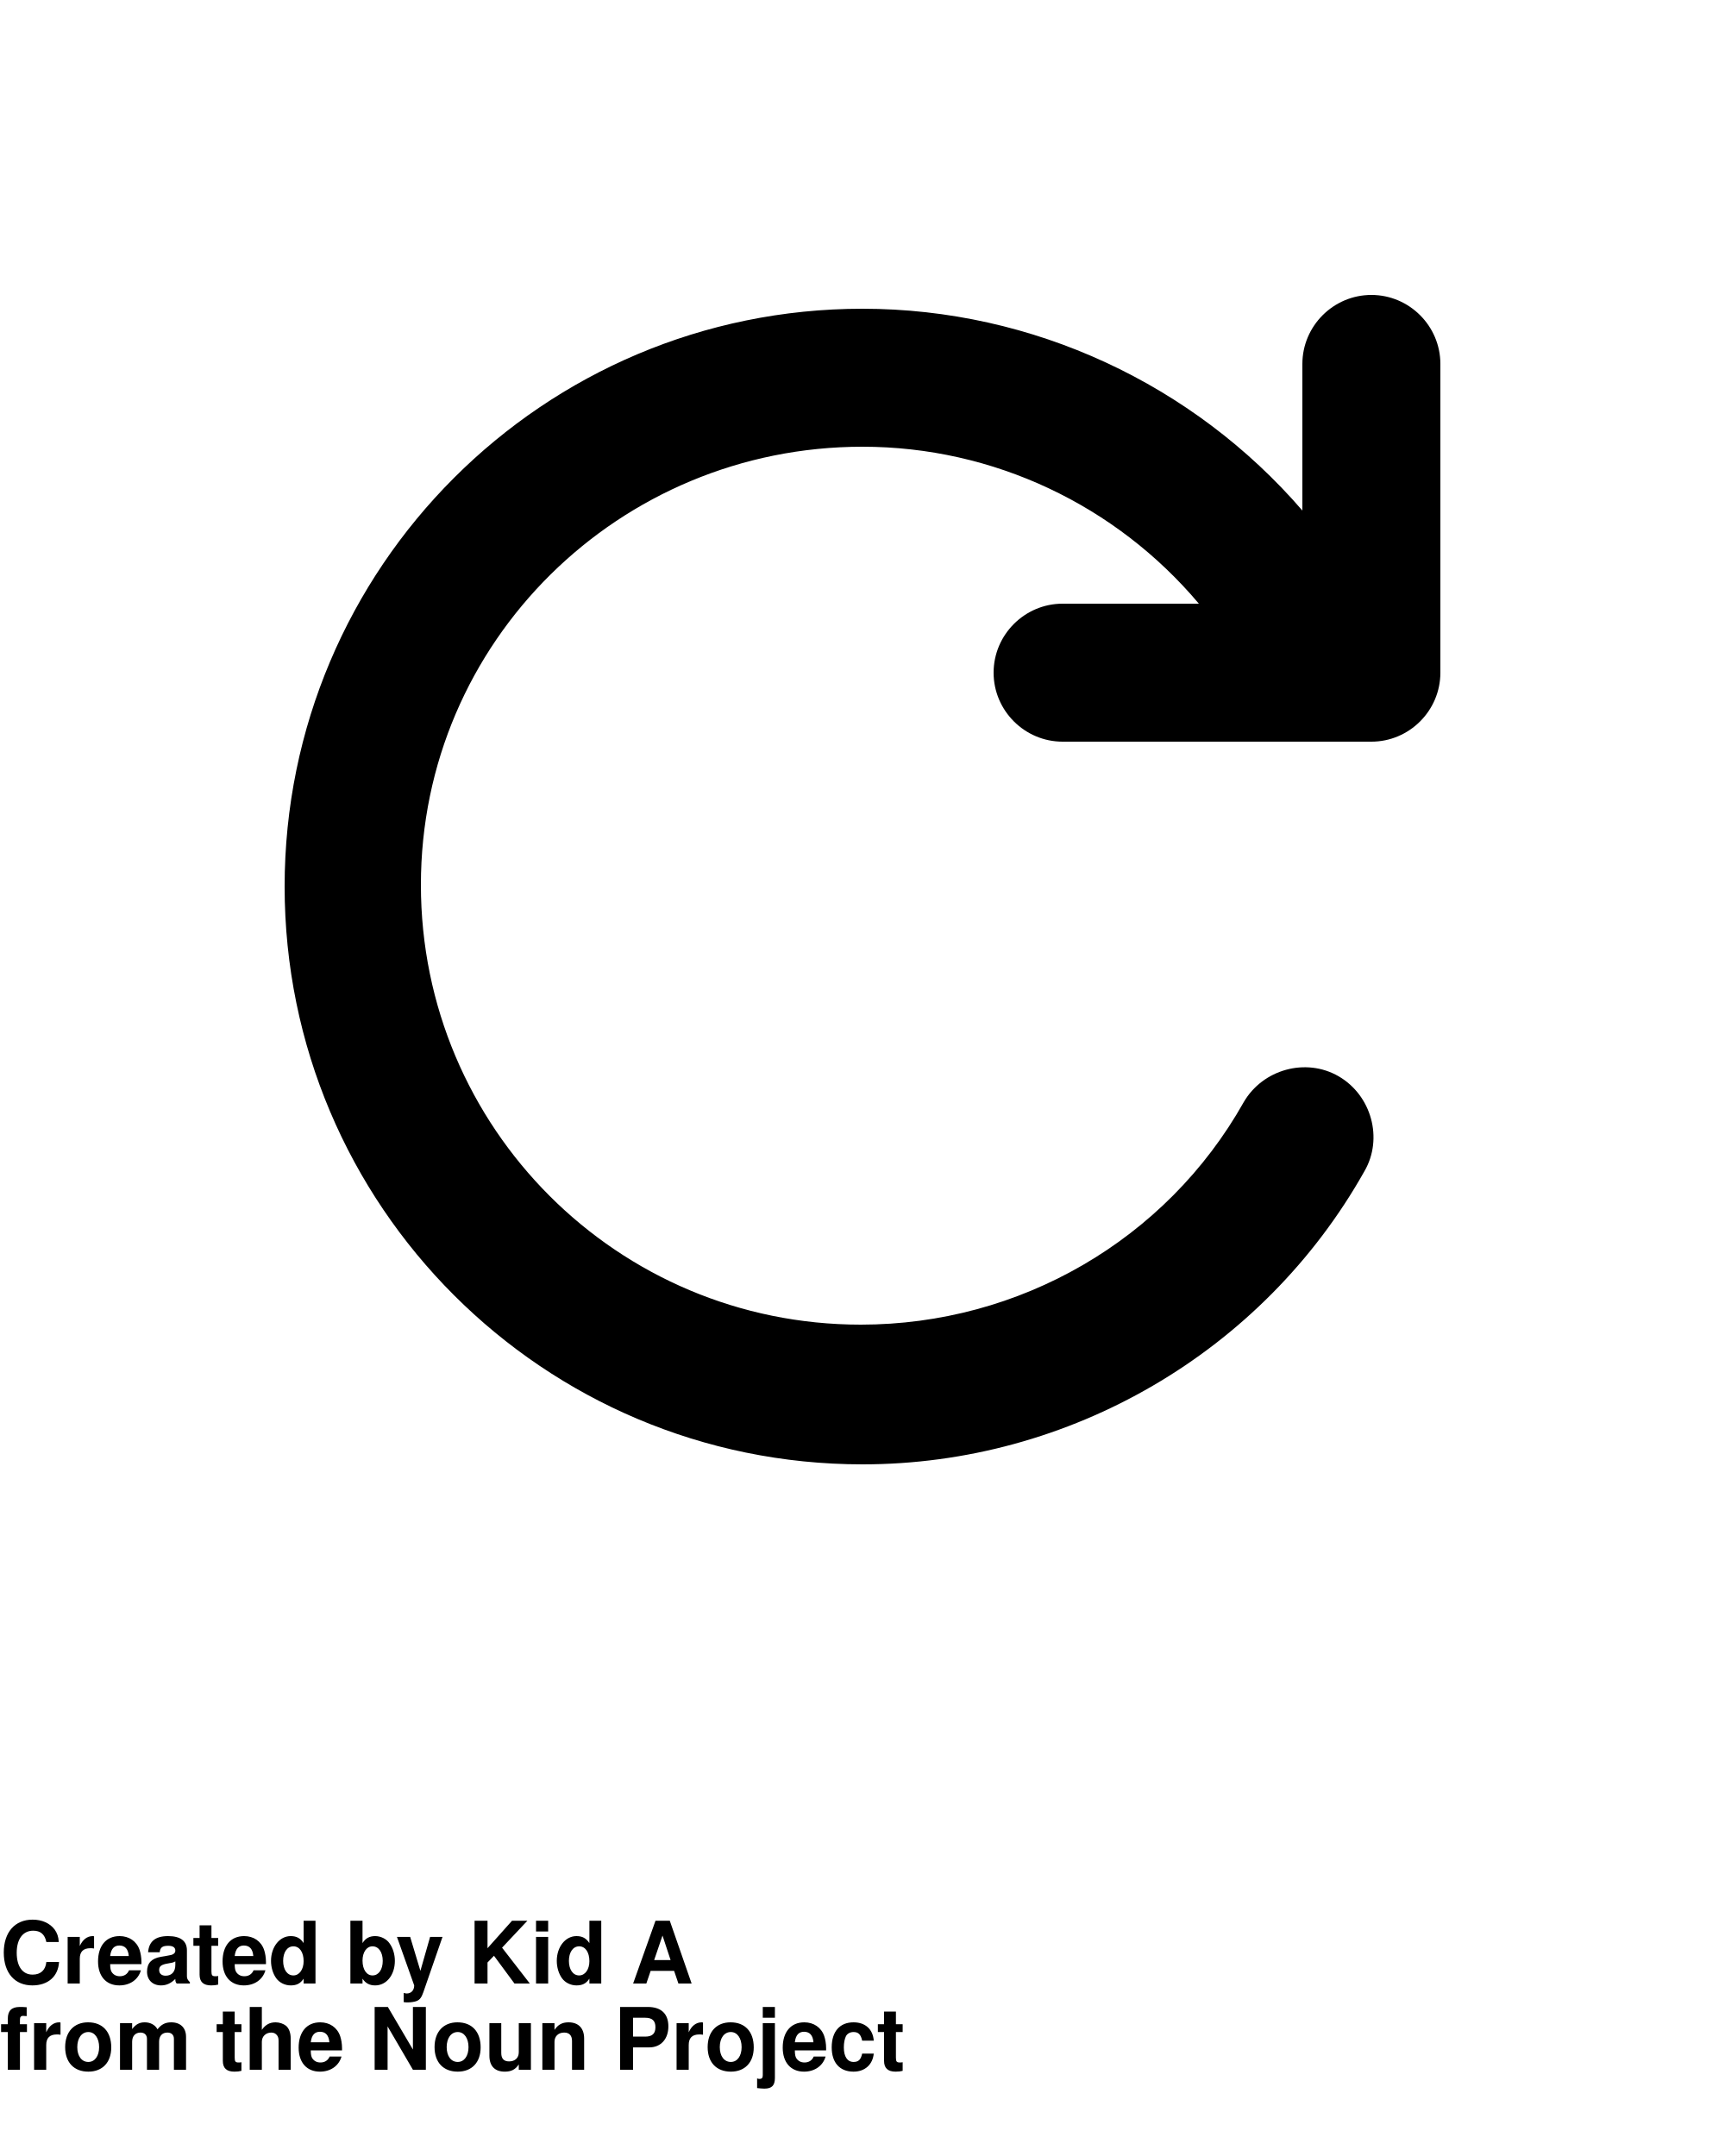
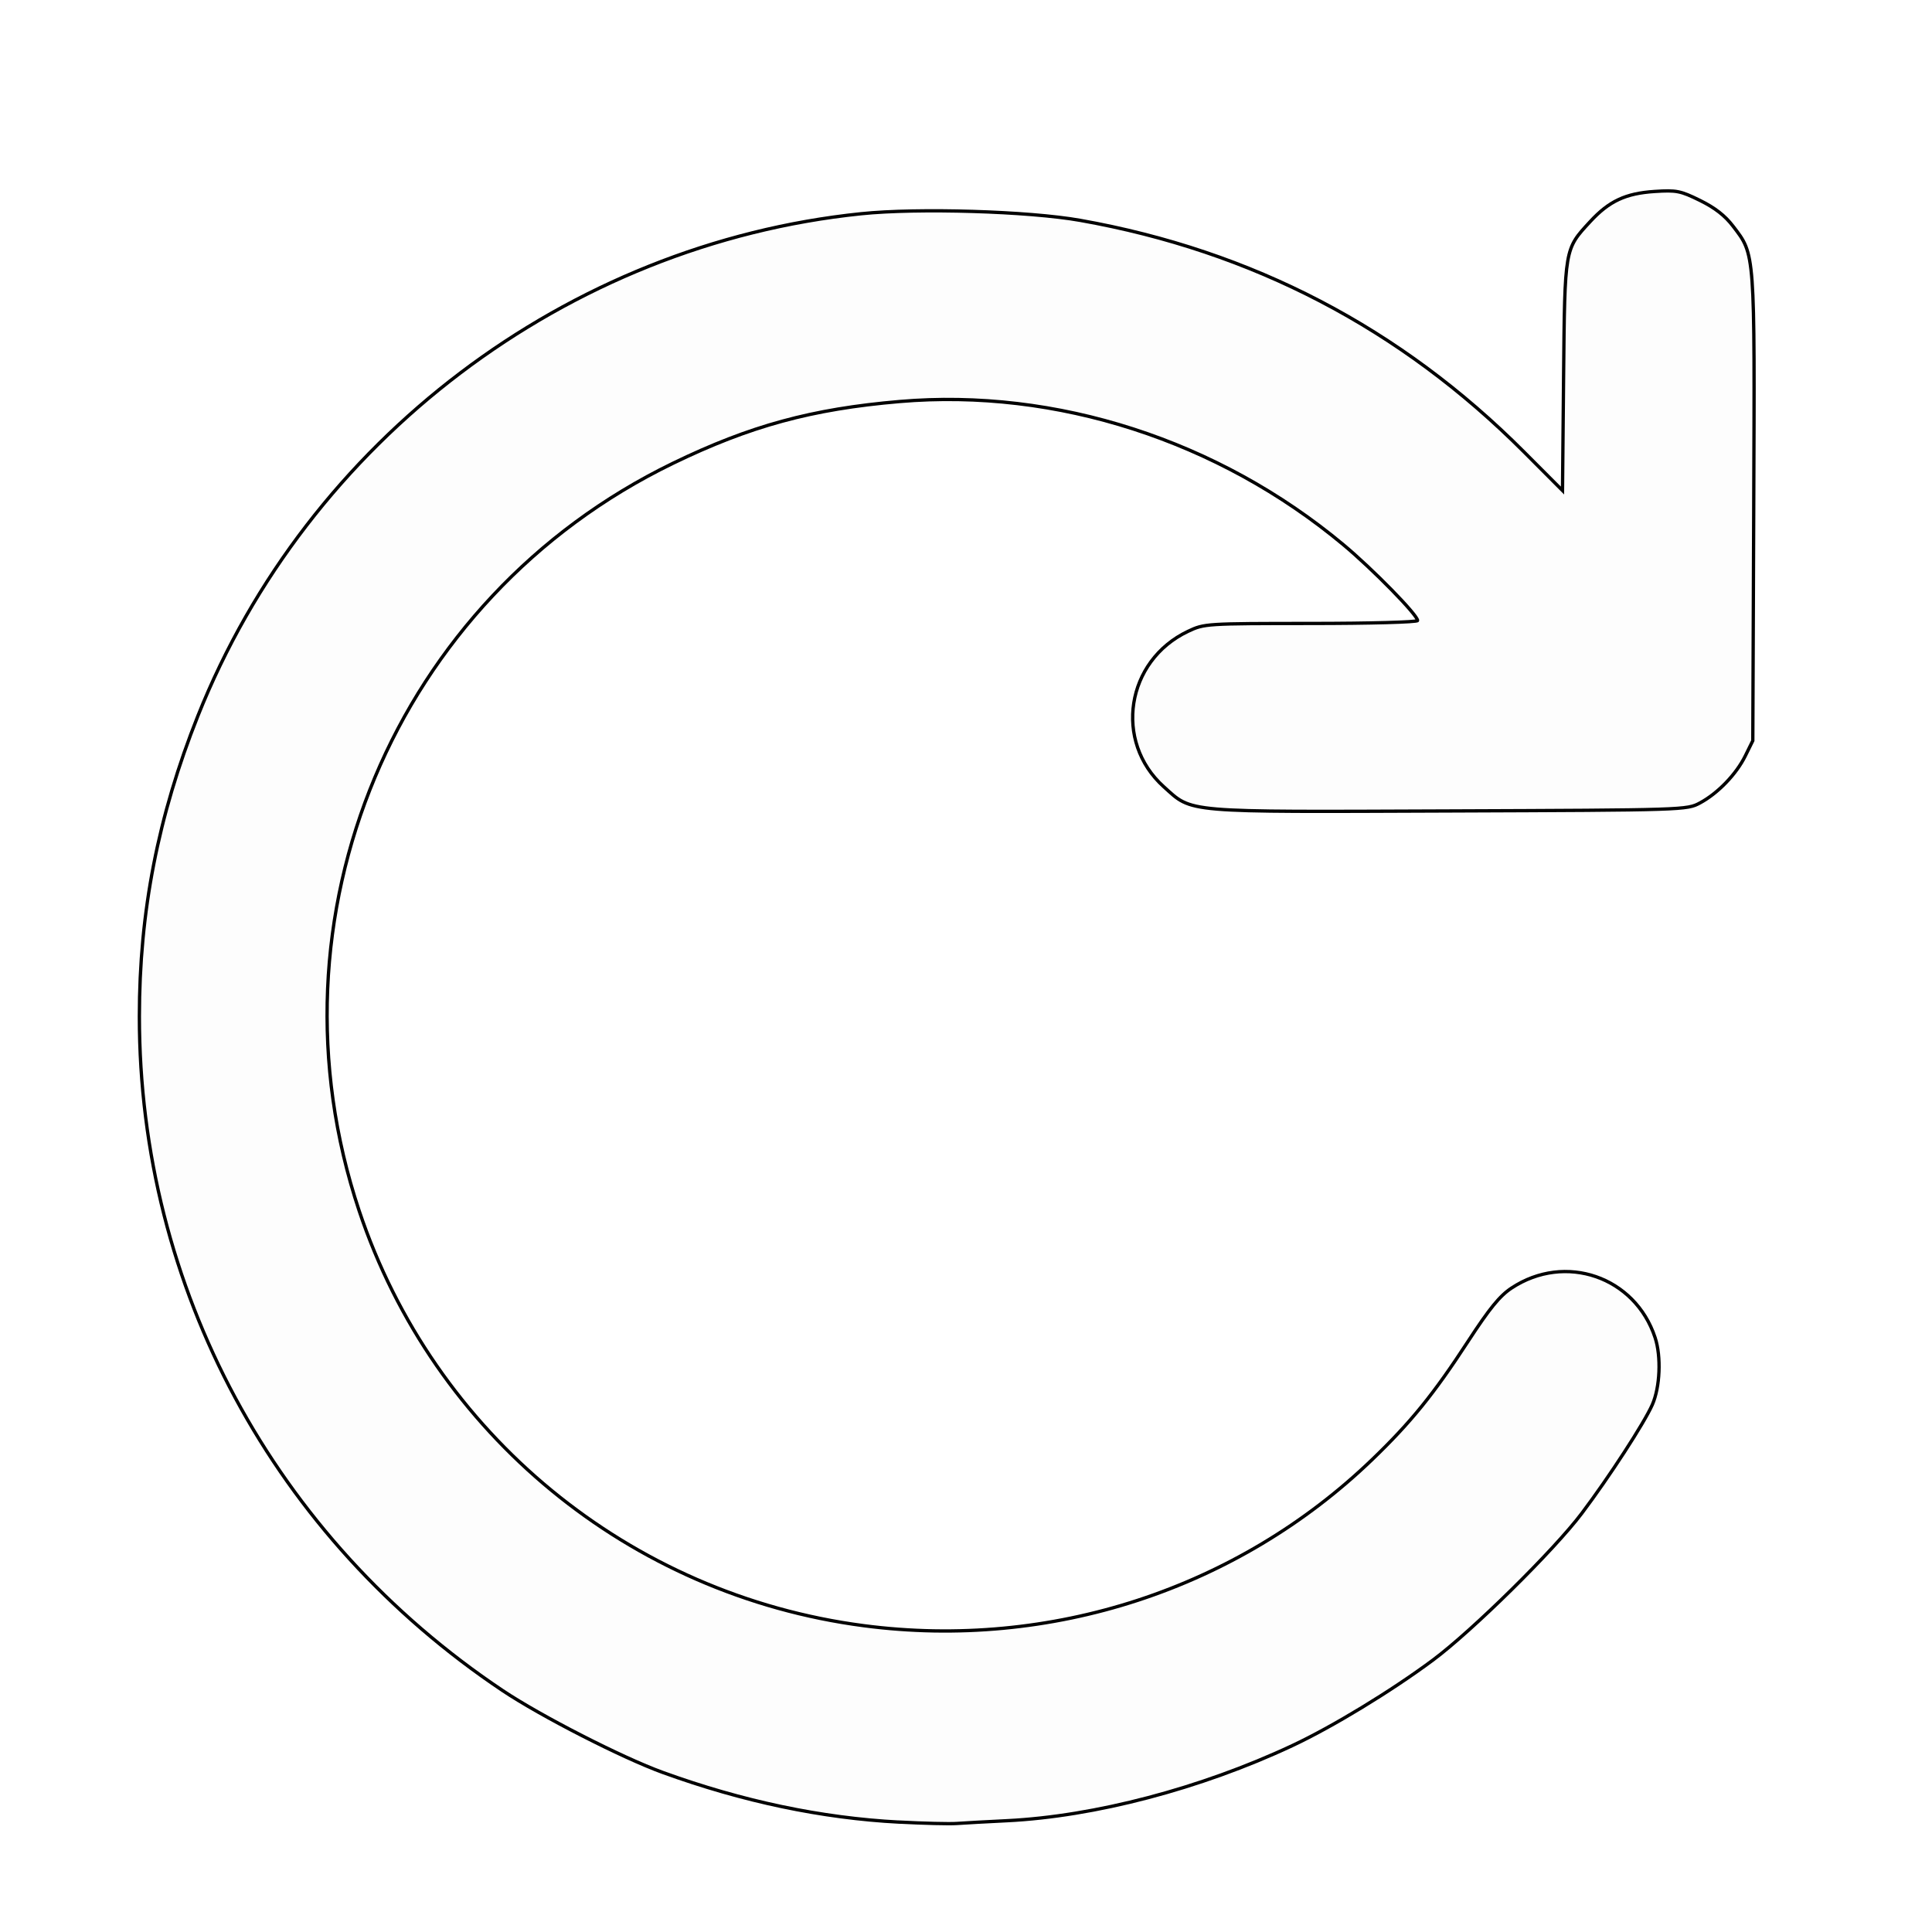
- <svg xmlns="http://www.w3.org/2000/svg" version="1.1" x="0px" y="0px" viewBox="0 0 100 125" enable-background="new 0 0 100 100" xml:space="preserve">
-   <path d="M79.5,17.1c-2.2,0-4,1.8-4,4v8.5C69.2,22.3,59.9,17.9,50,17.9c-18.5,0-33.5,15-33.5,33.5s15,33.5,33.5,33.5  c12,0,23.2-6.5,29.1-17c1.1-1.9,0.4-4.4-1.5-5.5c-1.9-1.1-4.4-0.4-5.5,1.5c-4.5,8-13,12.9-22.2,12.9c-14.1,0-25.5-11.4-25.5-25.5  S35.9,25.9,50,25.9c7.6,0,14.7,3.4,19.5,9.1h-7.9c-2.2,0-4,1.8-4,4s1.8,4,4,4h17.9c2.2,0,4-1.8,4-4V21.1  C83.5,18.9,81.7,17.1,79.5,17.1z" />
-   <text x="0" y="115" fill="#000000" font-size="5px" font-weight="bold" font-family="'Helvetica Neue', Helvetica, Arial-Unicode, Arial, Sans-serif">Created by Kid A</text>
-   <text x="0" y="120" fill="#000000" font-size="5px" font-weight="bold" font-family="'Helvetica Neue', Helvetica, Arial-Unicode, Arial, Sans-serif">from the Noun Project</text>
+ <svg xmlns="http://www.w3.org/2000/svg" version="1.1" x="0px" y="0px" viewBox="0 0 80 80" enable-background="new 0 0 100 100" xml:space="preserve" id="svg879" width="80" height="80">
+   <defs id="defs883" />
+   <path style="fill:#fdfdfd;fill-opacity:1;stroke:#000000;stroke-width:0.137;stroke-opacity:1" d="M 37.226,75.45 C 34.021,75.281 30.762,74.596 27.448,73.395 25.775,72.789 22.397,71.062 20.815,70.004 11.351,63.675 5.771,53.322 5.771,42.09 c 0,-4.331 0.774,-8.307 2.423,-12.445 C 12.737,18.242 23.483,10.106 35.659,8.85 c 2.357,-0.243 6.939,-0.104 9.072,0.275 7.124,1.265 13.268,4.471 18.37,9.584 l 1.599,1.603 0.045,-4.736 c 0.051,-5.322 0.038,-5.248 1.099,-6.398 0.785,-0.852 1.468,-1.171 2.669,-1.25 0.909,-0.059 1.068,-0.028 1.881,0.372 0.619,0.305 1.034,0.628 1.369,1.067 0.913,1.195 0.897,0.977 0.855,11.674 l -0.038,9.629 -0.31,0.629 c -0.374,0.759 -1.135,1.549 -1.878,1.949 -0.543,0.292 -0.612,0.295 -10.382,0.332 -11.096,0.043 -10.613,0.083 -11.819,-1.001 -2.086,-1.875 -1.565,-5.22 1.003,-6.437 0.675,-0.32 0.739,-0.324 5.094,-0.326 2.441,-6.84e-4 4.411,-0.055 4.411,-0.121 0,-0.23 -1.854,-2.123 -3.077,-3.143 -5.18,-4.317 -11.888,-6.481 -18.371,-5.926 -3.637,0.311 -6.194,1.009 -9.392,2.561 -11.516,5.59 -17.052,18.78 -12.988,30.946 3.089,9.247 11.193,15.911 20.893,17.183 7.739,1.014 15.482,-1.516 21.055,-6.879 1.595,-1.535 2.547,-2.708 3.973,-4.898 0.889,-1.364 1.309,-1.879 1.794,-2.201 2.225,-1.474 5.119,-0.475 5.949,2.052 0.258,0.785 0.204,2.051 -0.117,2.778 -0.335,0.757 -1.781,2.985 -2.92,4.497 -1.15,1.527 -4.545,4.873 -6.174,6.083 -1.72,1.278 -4.149,2.755 -5.823,3.539 -3.782,1.772 -8.177,2.927 -11.811,3.105 -0.838,0.041 -1.769,0.092 -2.07,0.114 -0.301,0.022 -1.378,-0.005 -2.393,-0.058 z" id="path887" />
</svg>
